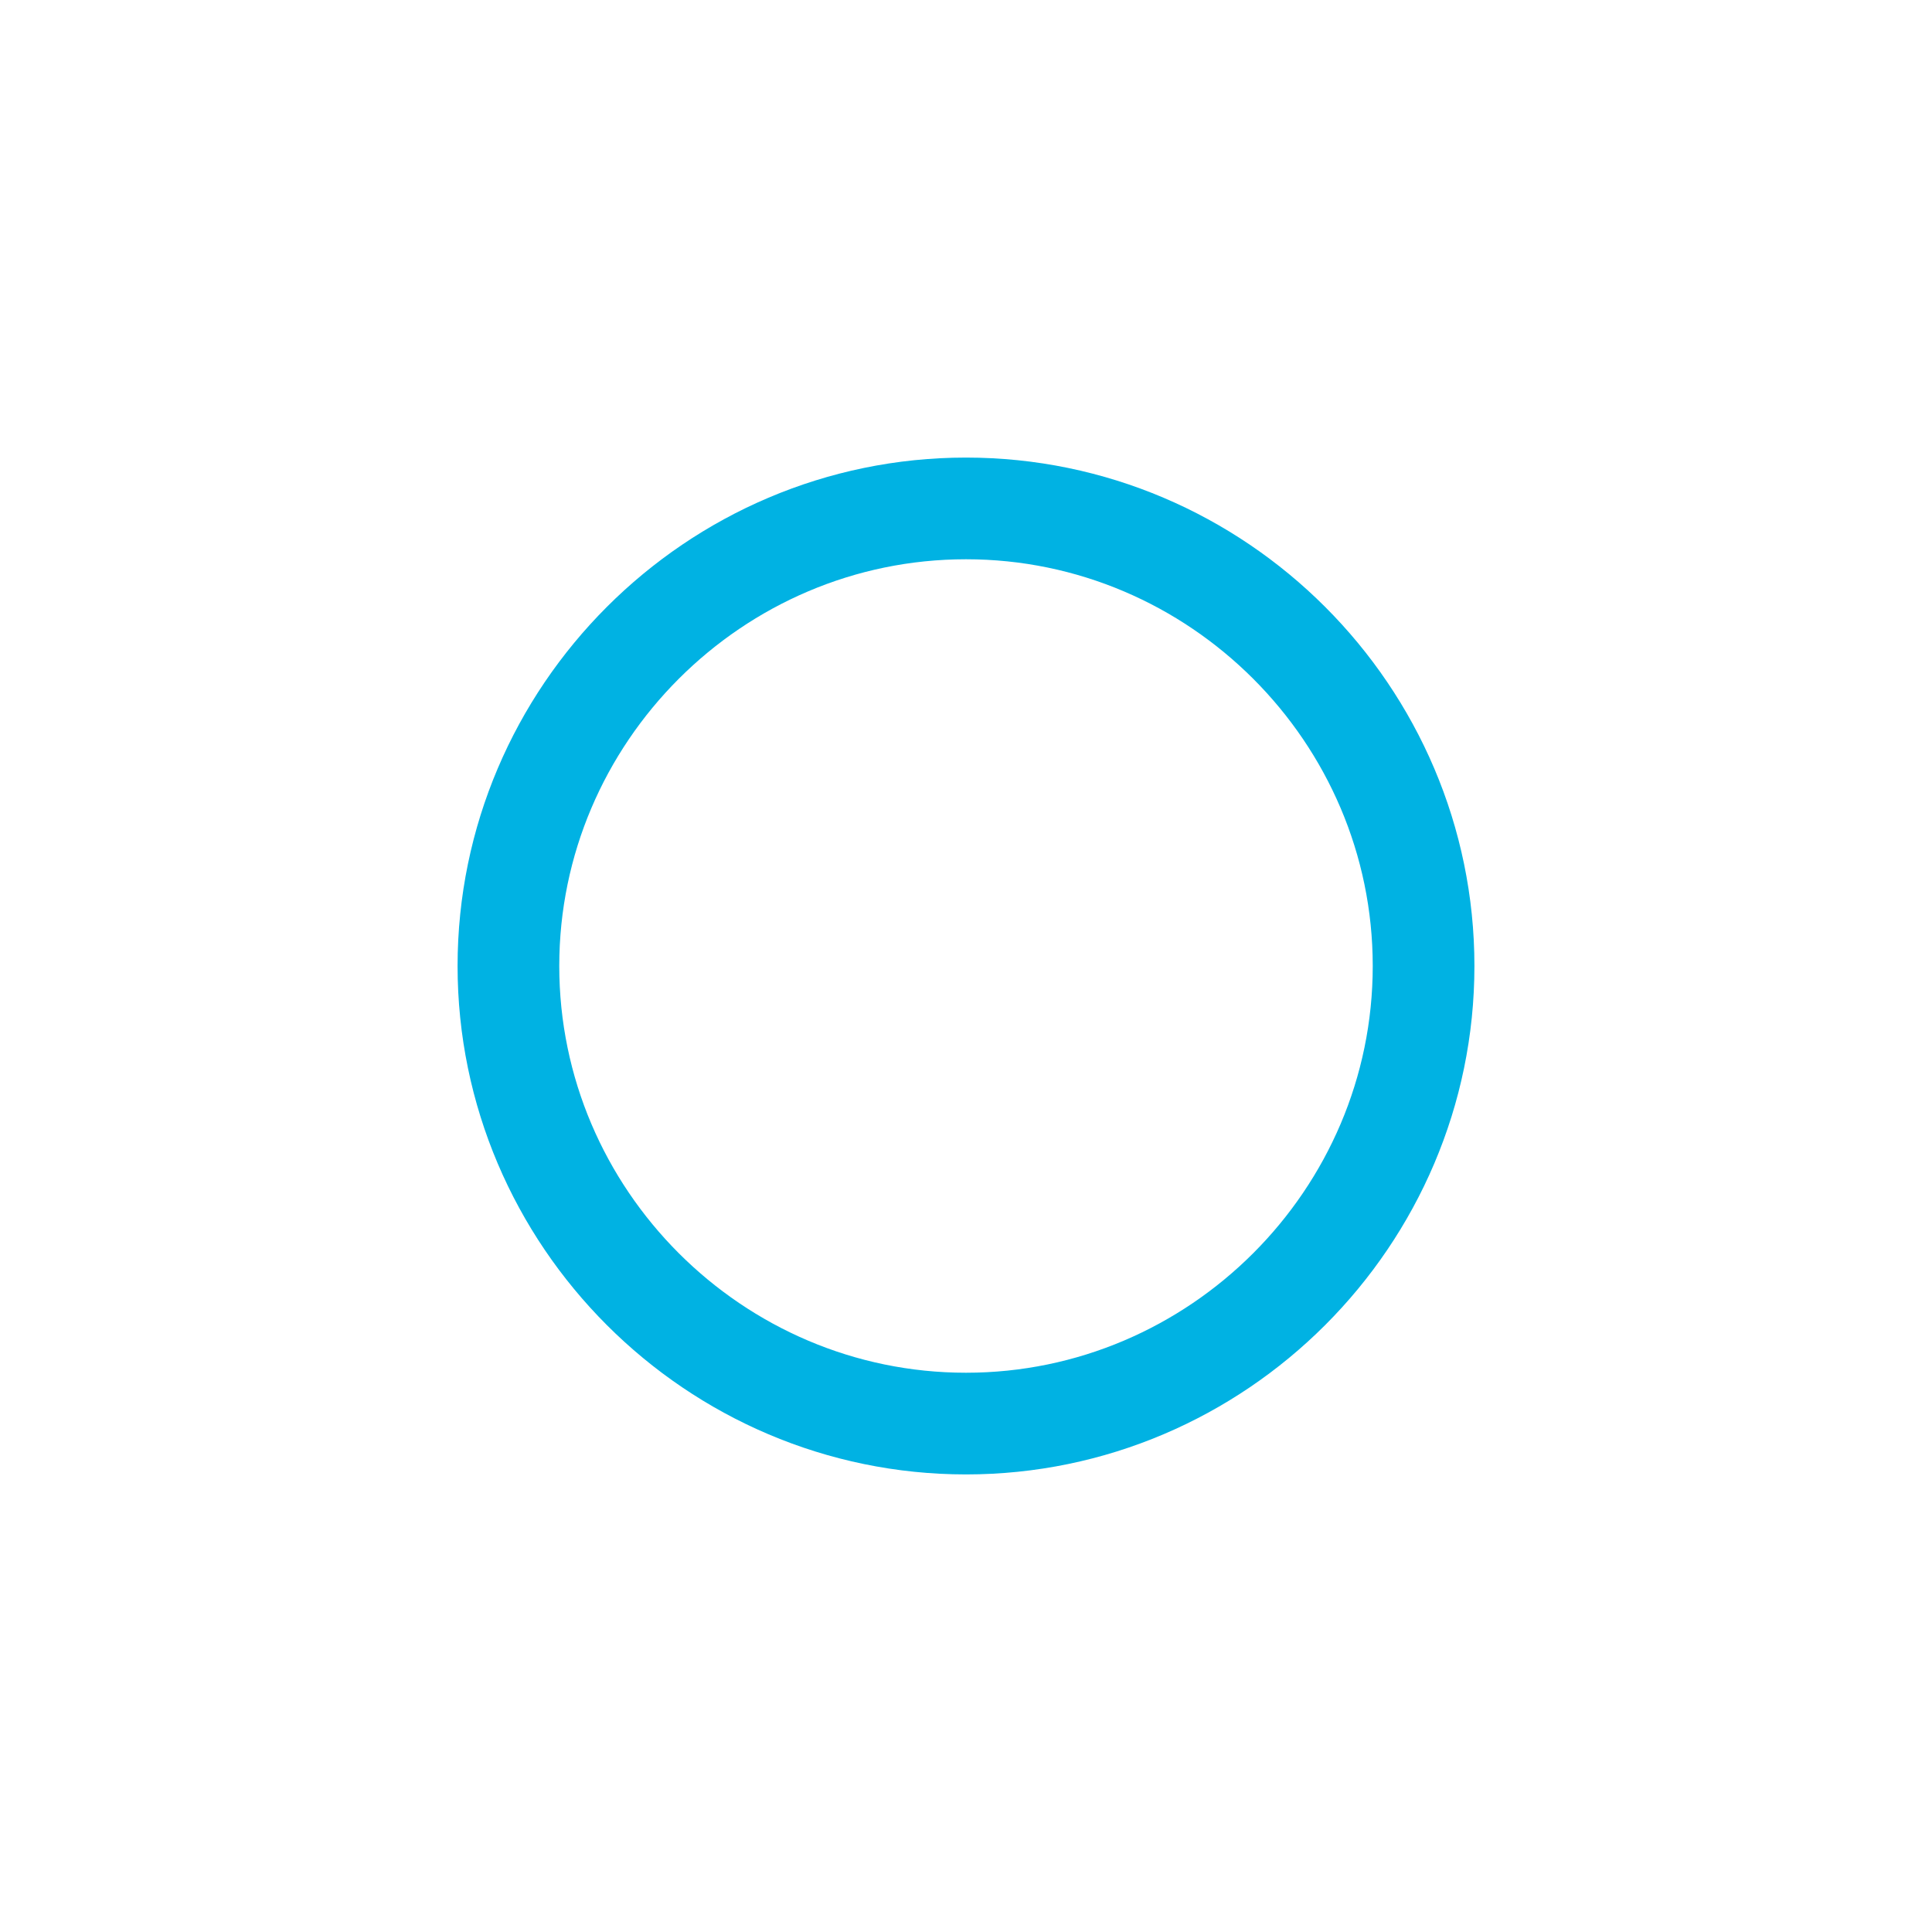
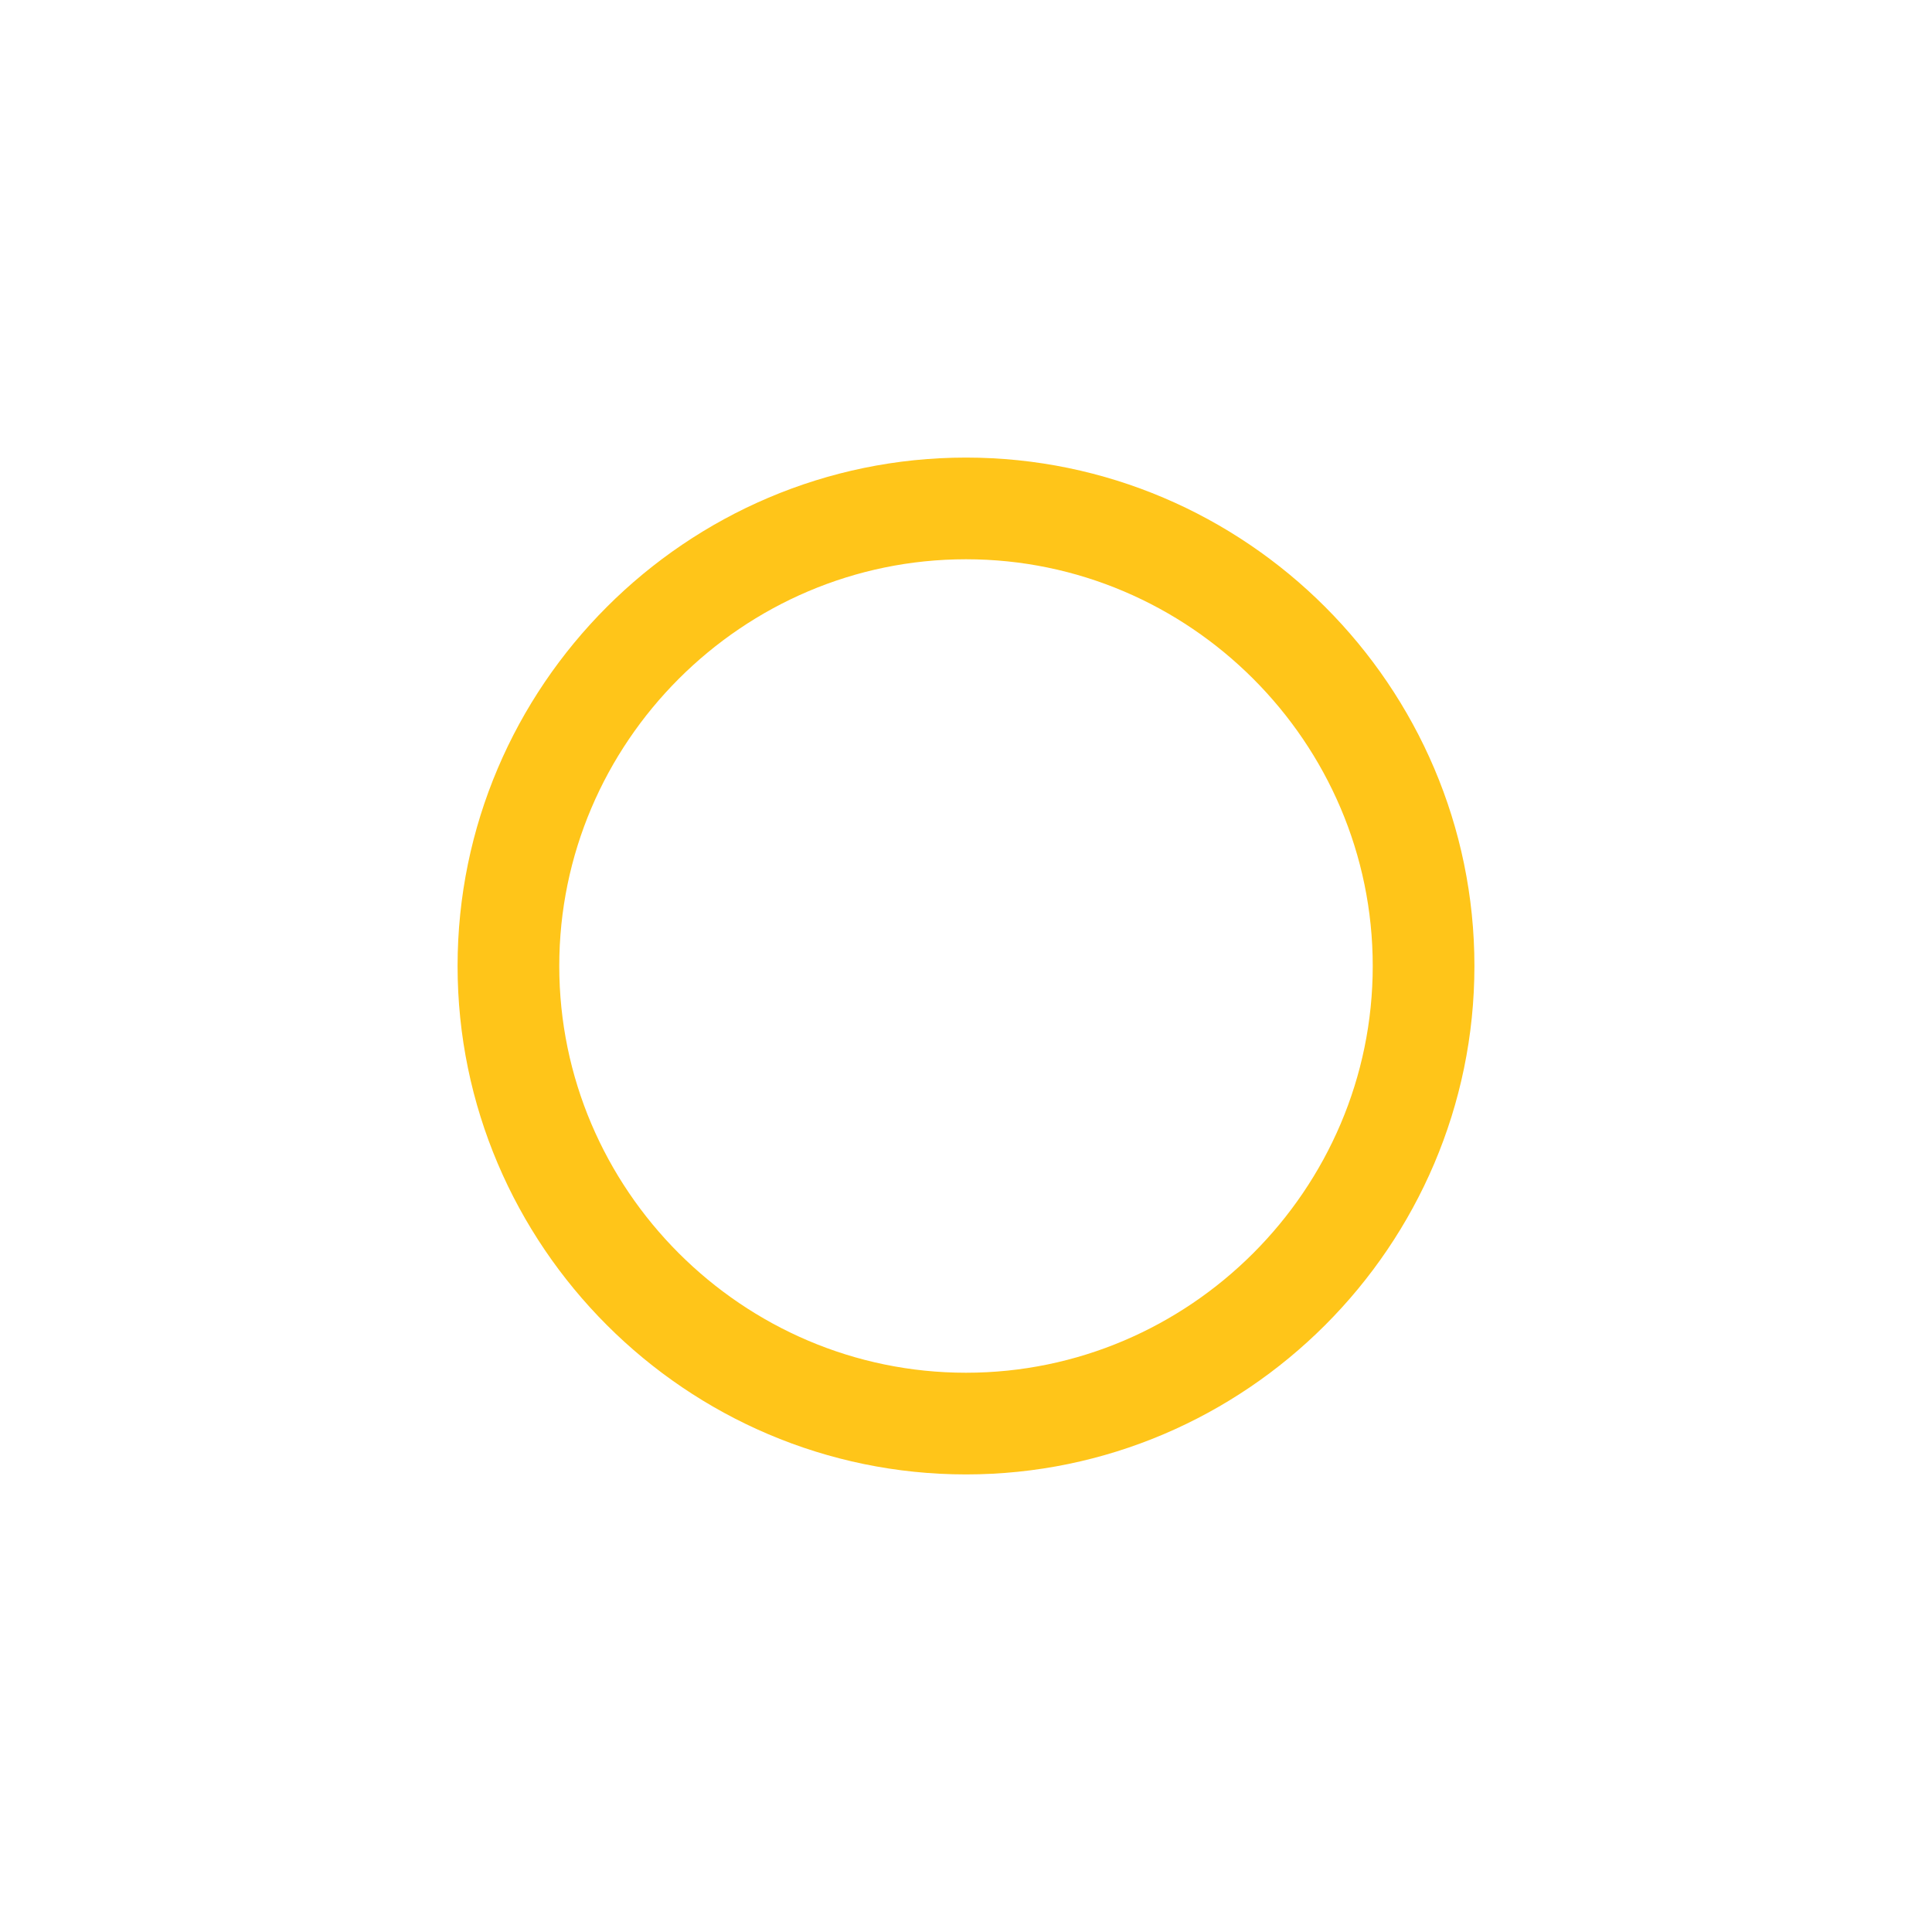
<svg xmlns="http://www.w3.org/2000/svg" width="19px" height="19px" viewBox="0 0 19 19" version="1.1">
  <g id="circle-pattern" stroke="none" fill="none" stroke-width="1">
-     <path d="M14,9.5 L14,9.5 C14,7.025 11.975,5 9.5,5 C7.025,5 5,7.025 5,9.5 C5,11.975 7.025,14 9.5,14 C11.975,14 14,11.975 14,9.5 Z" id="Path-Copy-3" stroke="#00B2E3" />
+     <path d="M14,9.5 L14,9.5 C14,7.025 11.975,5 9.5,5 C7.025,5 5,7.025 5,9.5 C5,11.975 7.025,14 9.5,14 C11.975,14 14,11.975 14,9.5 Z" id="Path-Copy-3" stroke="#FFC519" />
  </g>
</svg>
